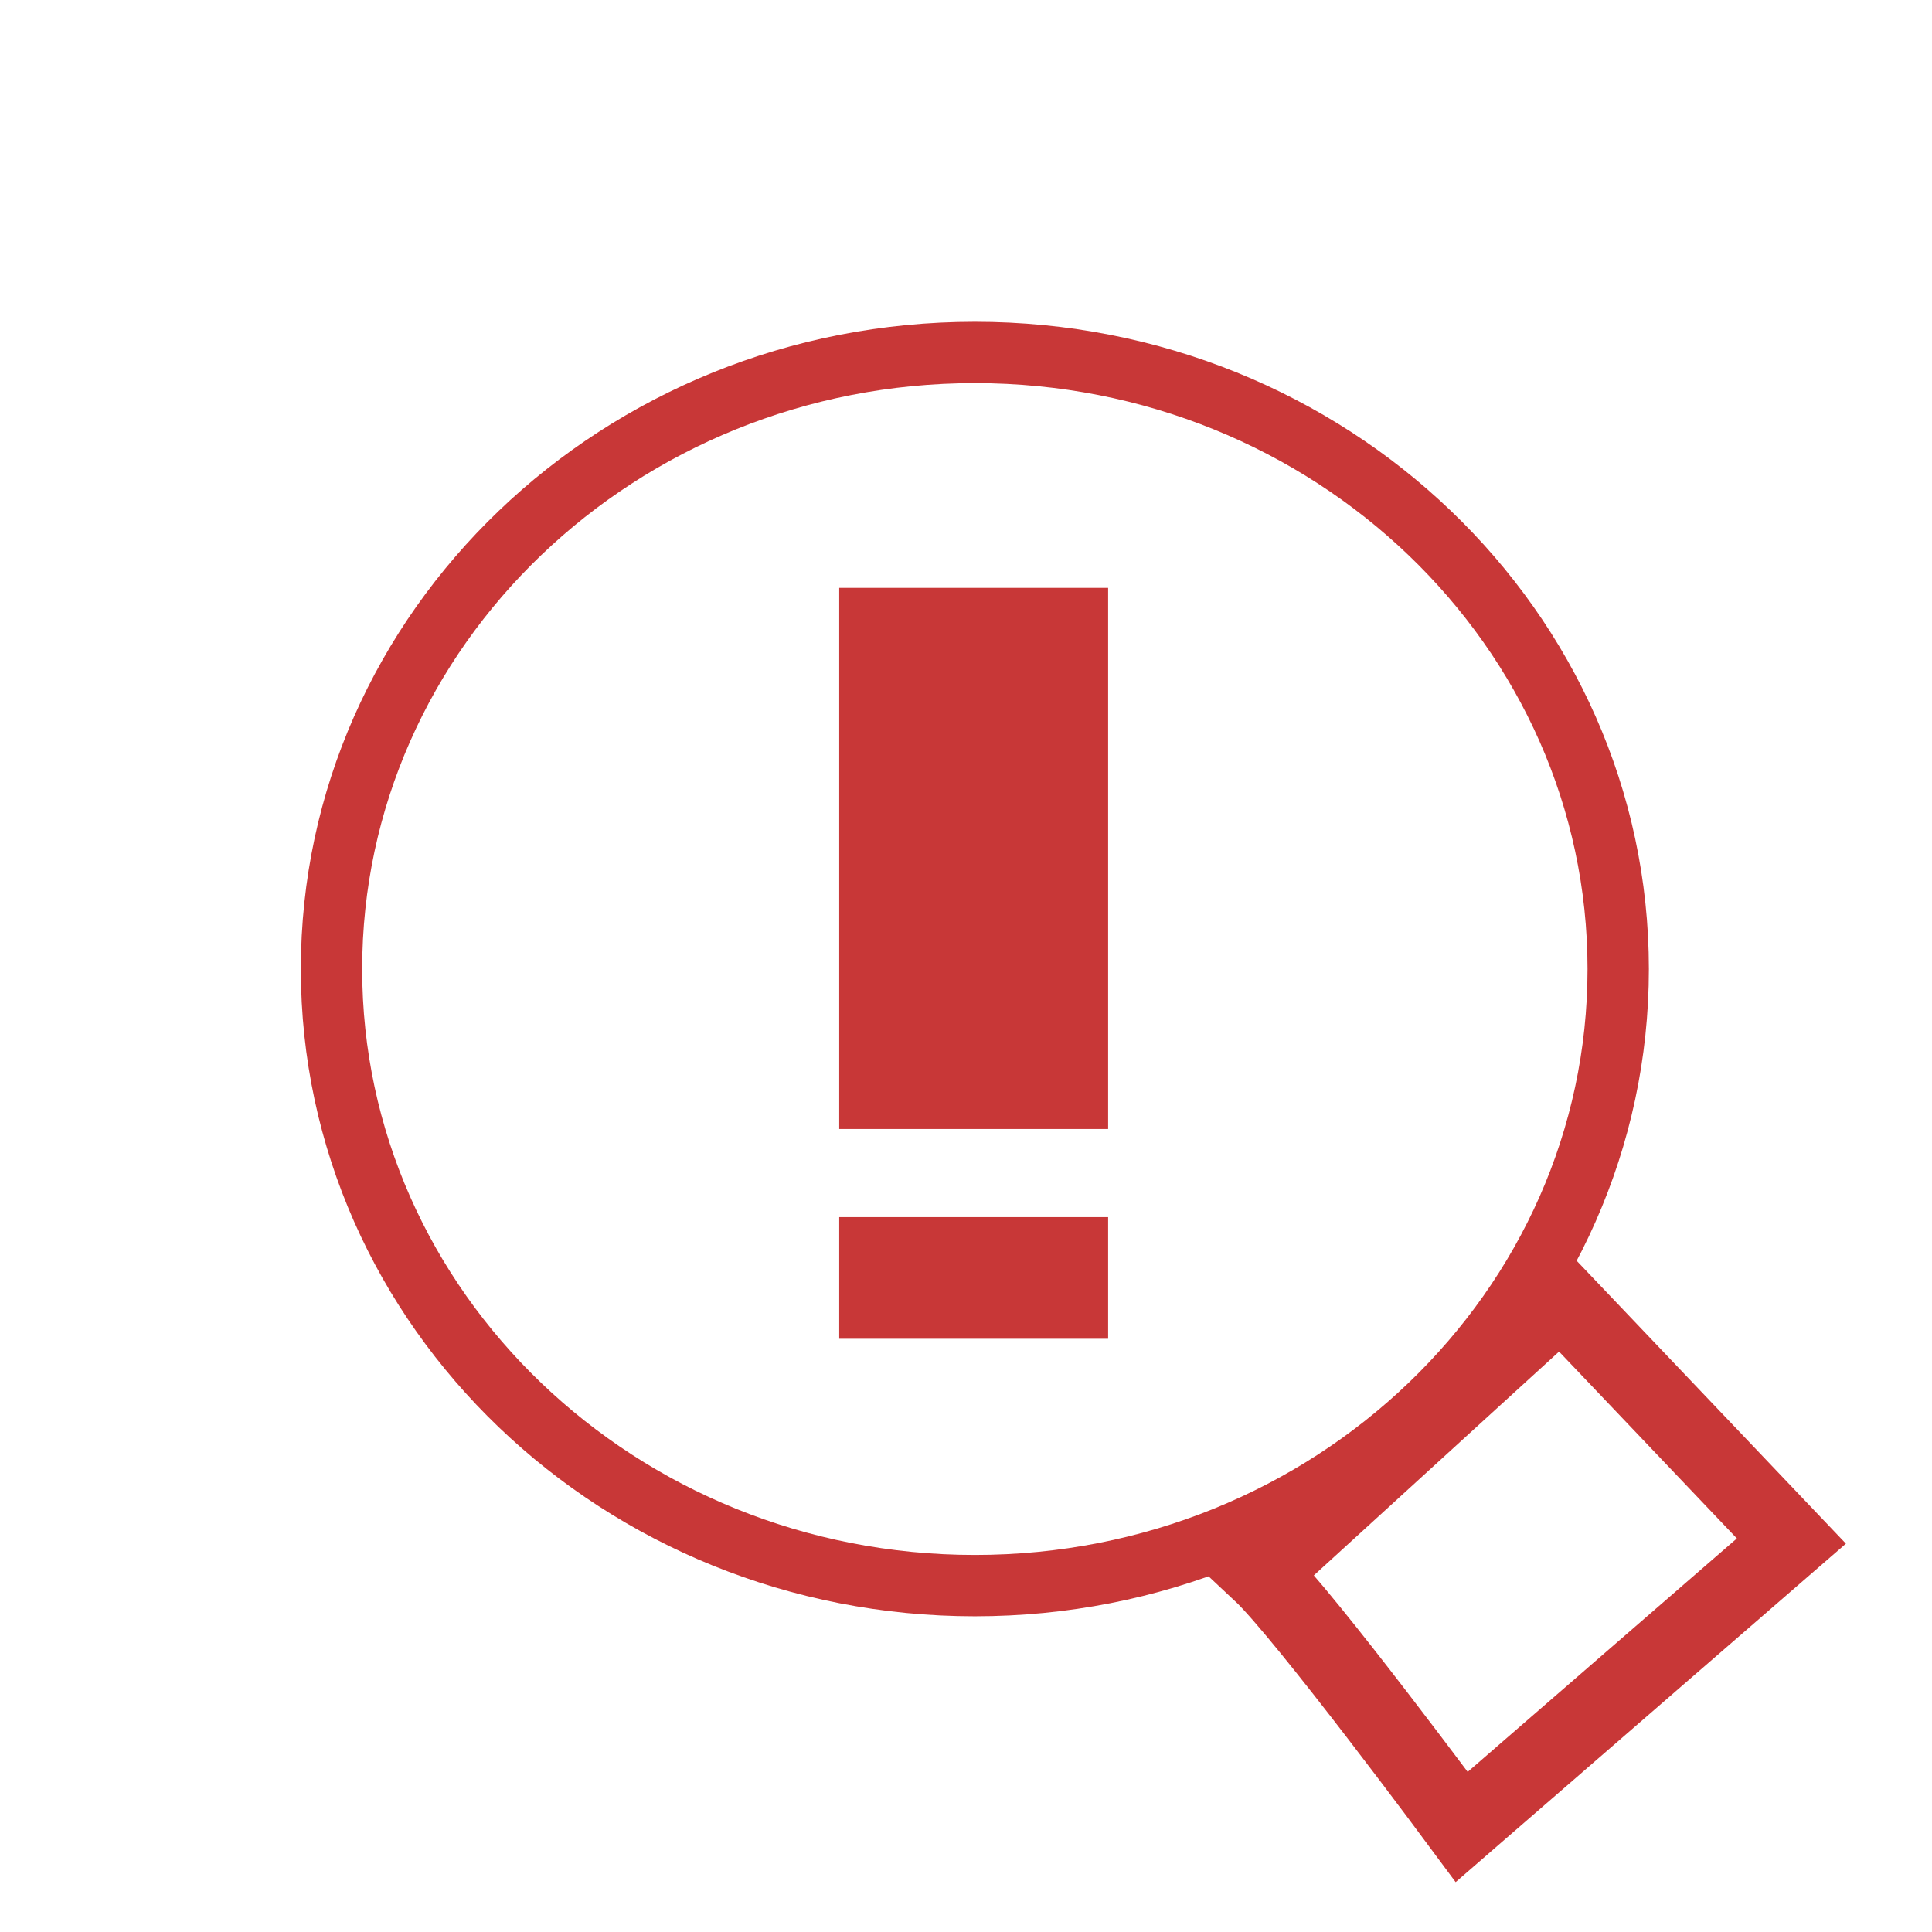
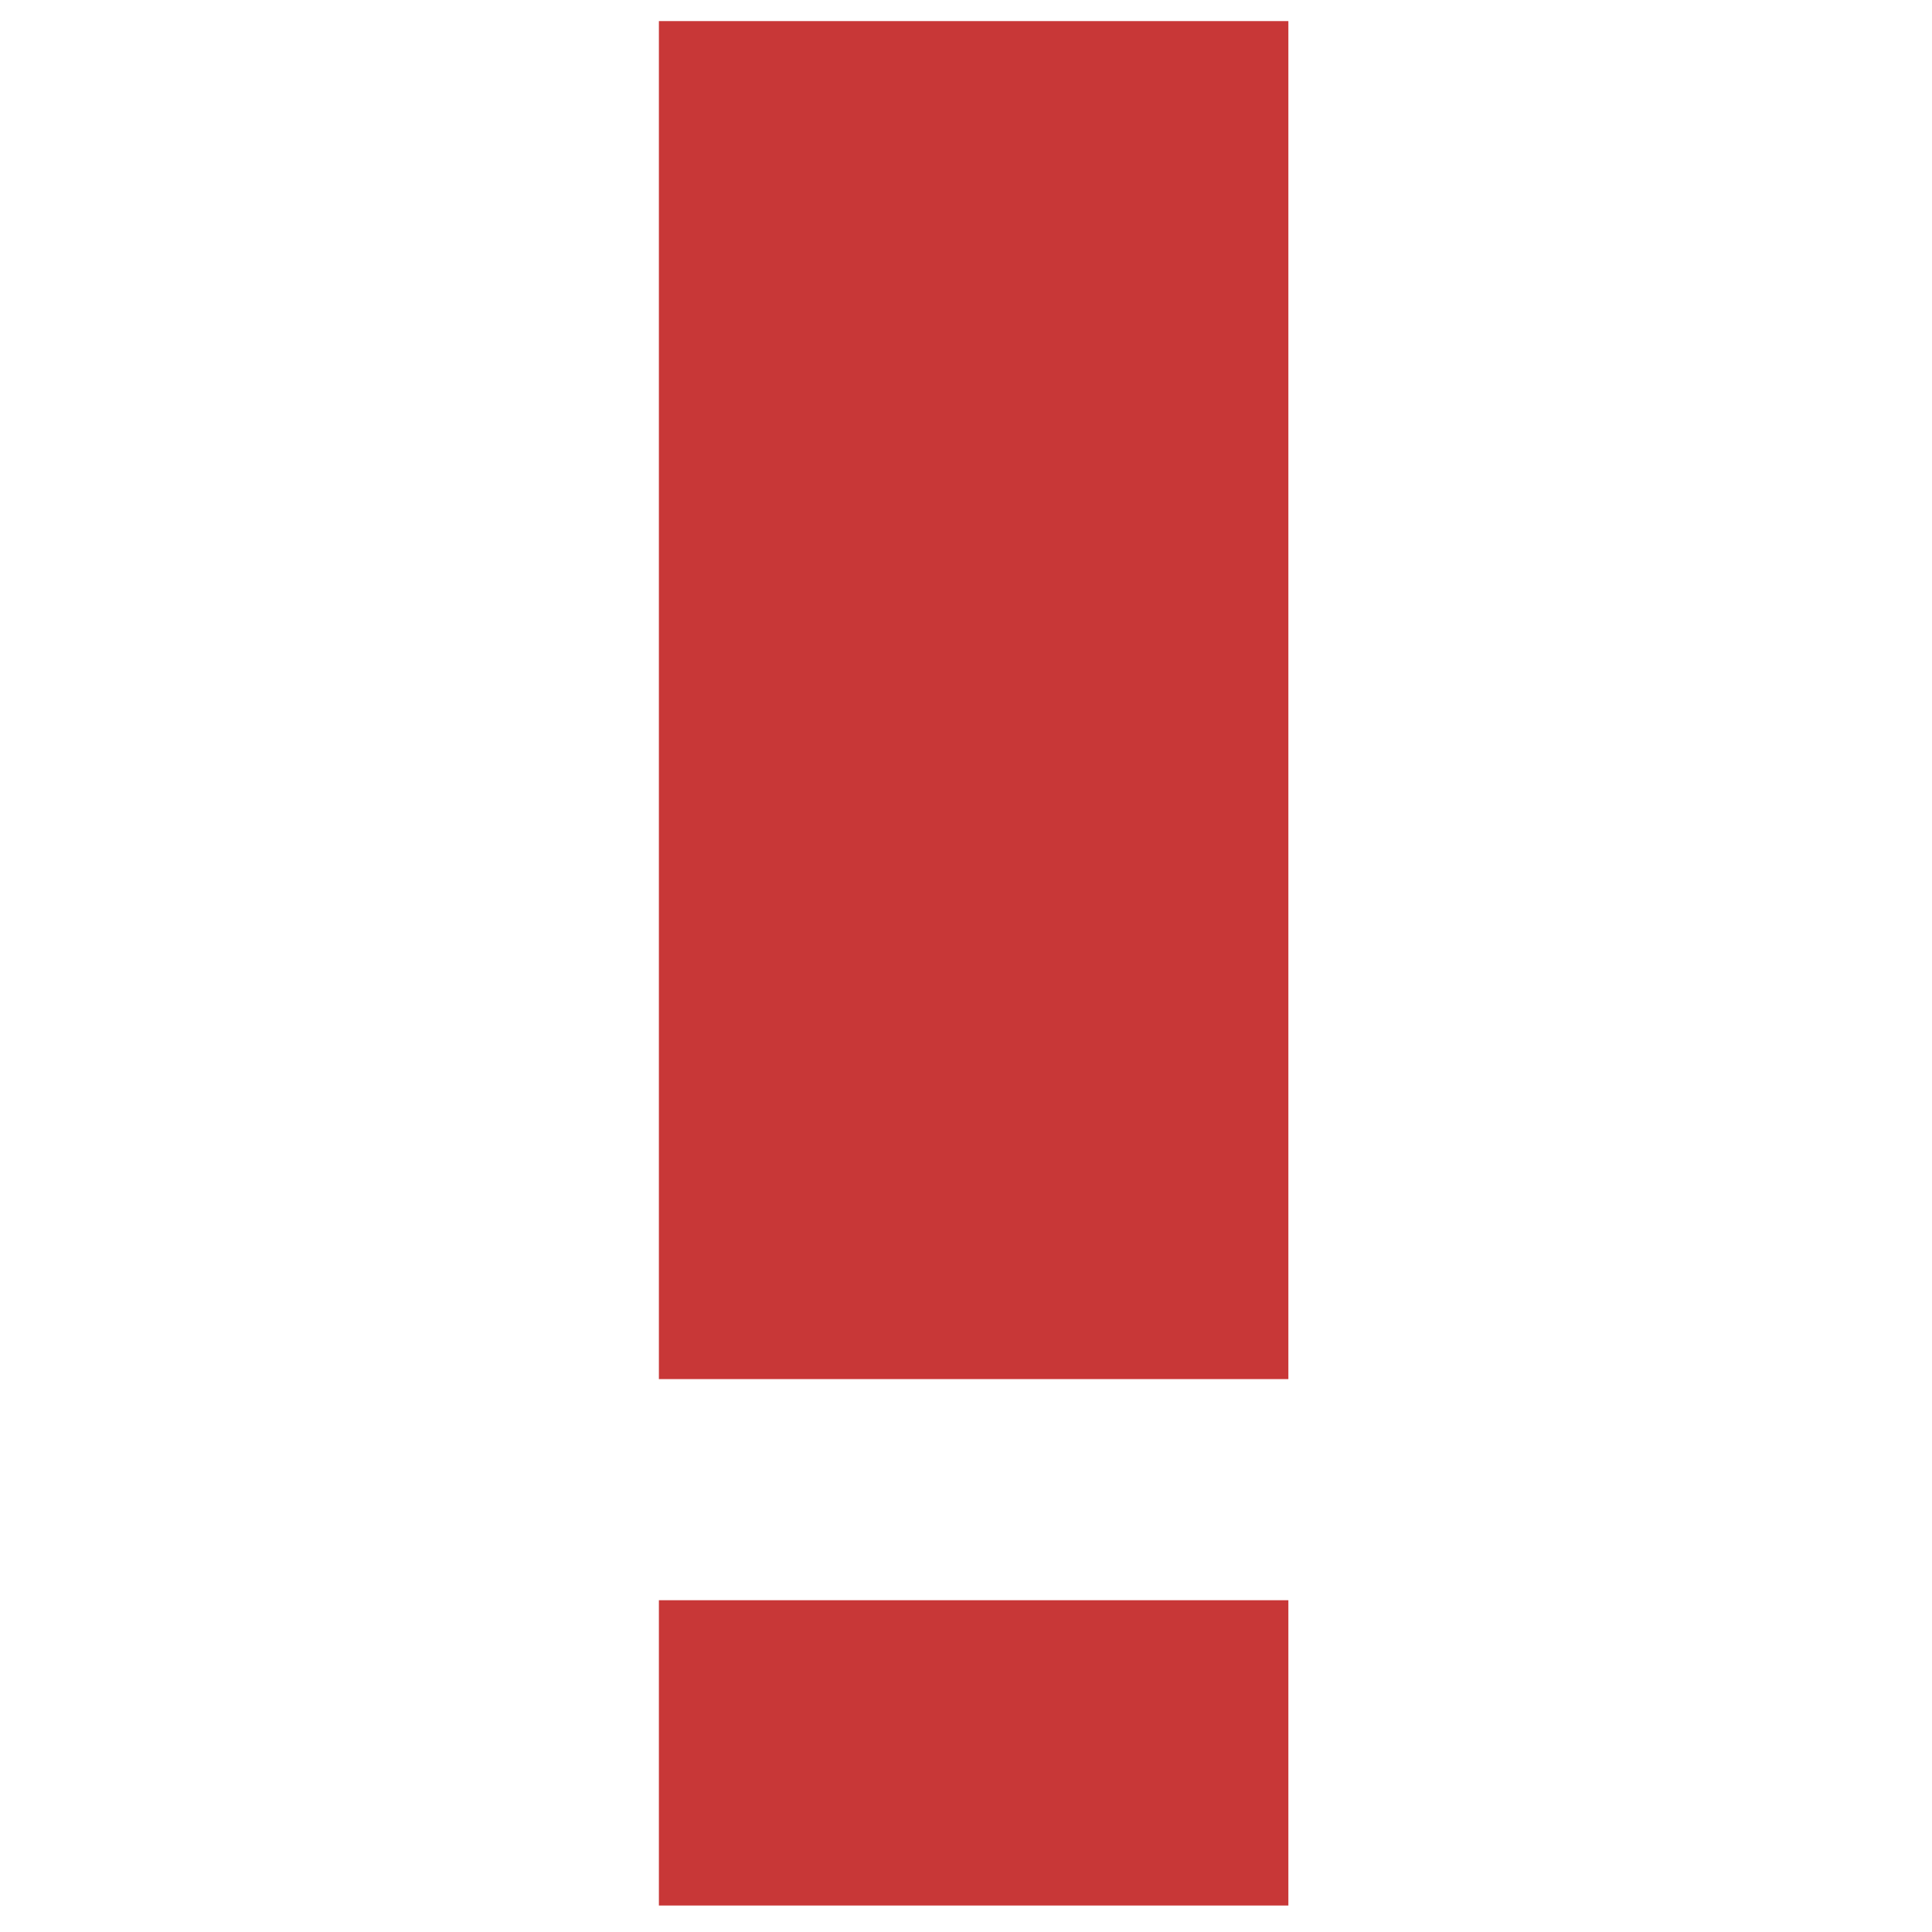
<svg xmlns="http://www.w3.org/2000/svg" width="200" height="200" viewBox="0 0 52.917 52.917" version="1.1" id="svg5459">
  <defs id="defs5453" />
  <g id="layer1" transform="translate(0,-244.0833)">
-     <path style="opacity:1;fill:none;fill-opacity:1;fill-rule:nonzero;stroke:#c83737;stroke-width:1.68;stroke-linecap:round;stroke-linejoin:round;stroke-miterlimit:4;stroke-dasharray:none;stroke-opacity:1;paint-order:markers fill stroke" d="M 44.322,270.625 A 17.621,16.888 0 0 1 26.701,287.513 17.621,16.888 0 0 1 9.08,270.625 17.621,16.888 0 0 1 26.701,253.737 17.621,16.888 0 0 1 44.322,270.625 Z" id="path6755" />
-     <path style="fill:none;stroke:#c83737;stroke-width:2.065;stroke-linecap:butt;stroke-linejoin:miter;stroke-miterlimit:4;stroke-dasharray:none;stroke-opacity:1" d="m 34.522,287.171 c 1.199,1.119 5.514,6.952 5.514,6.952 l 9.03,-7.831 -6.313,-6.633 z" id="path6765" />
-     <g aria-label="!" transform="scale(1.486756,0.6726054)" style="font-style:normal;font-weight:normal;font-size:27.332px;line-height:1.25;font-family:sans-serif;letter-spacing:0px;word-spacing:0px;fill:#c83737;fill-opacity:1;stroke:#c83737;stroke-width:0.683" id="text6771">
+     <g aria-label="!" transform="matrix(3.480288,0,0,1.687941,-35.76014,-408.2875)" style="font-style:normal;font-weight:normal;font-size:27.332px;line-height:1.25;font-family:sans-serif;letter-spacing:0px;word-spacing:0px;fill:#c83737;fill-opacity:1;stroke:#c83737;stroke-width:0.683" id="text6771">
      <path d="m 20.073,412.797 v 4.271 h -4.271 v -4.271 z m 0,-4.271 h -4.271 v -21.353 h 4.271 z" style="font-style:normal;font-variant:normal;font-weight:normal;font-stretch:normal;font-size:43.731px;font-family:'VCR OSD Mono';-inkscape-font-specification:'VCR OSD Mono, Normal';font-variant-ligatures:normal;font-variant-caps:normal;font-variant-numeric:normal;font-feature-settings:normal;text-align:start;writing-mode:lr-tb;text-anchor:start;fill:#c83737;stroke:#c83737;stroke-width:0.683" id="path6774" />
    </g>
  </g>
</svg>
